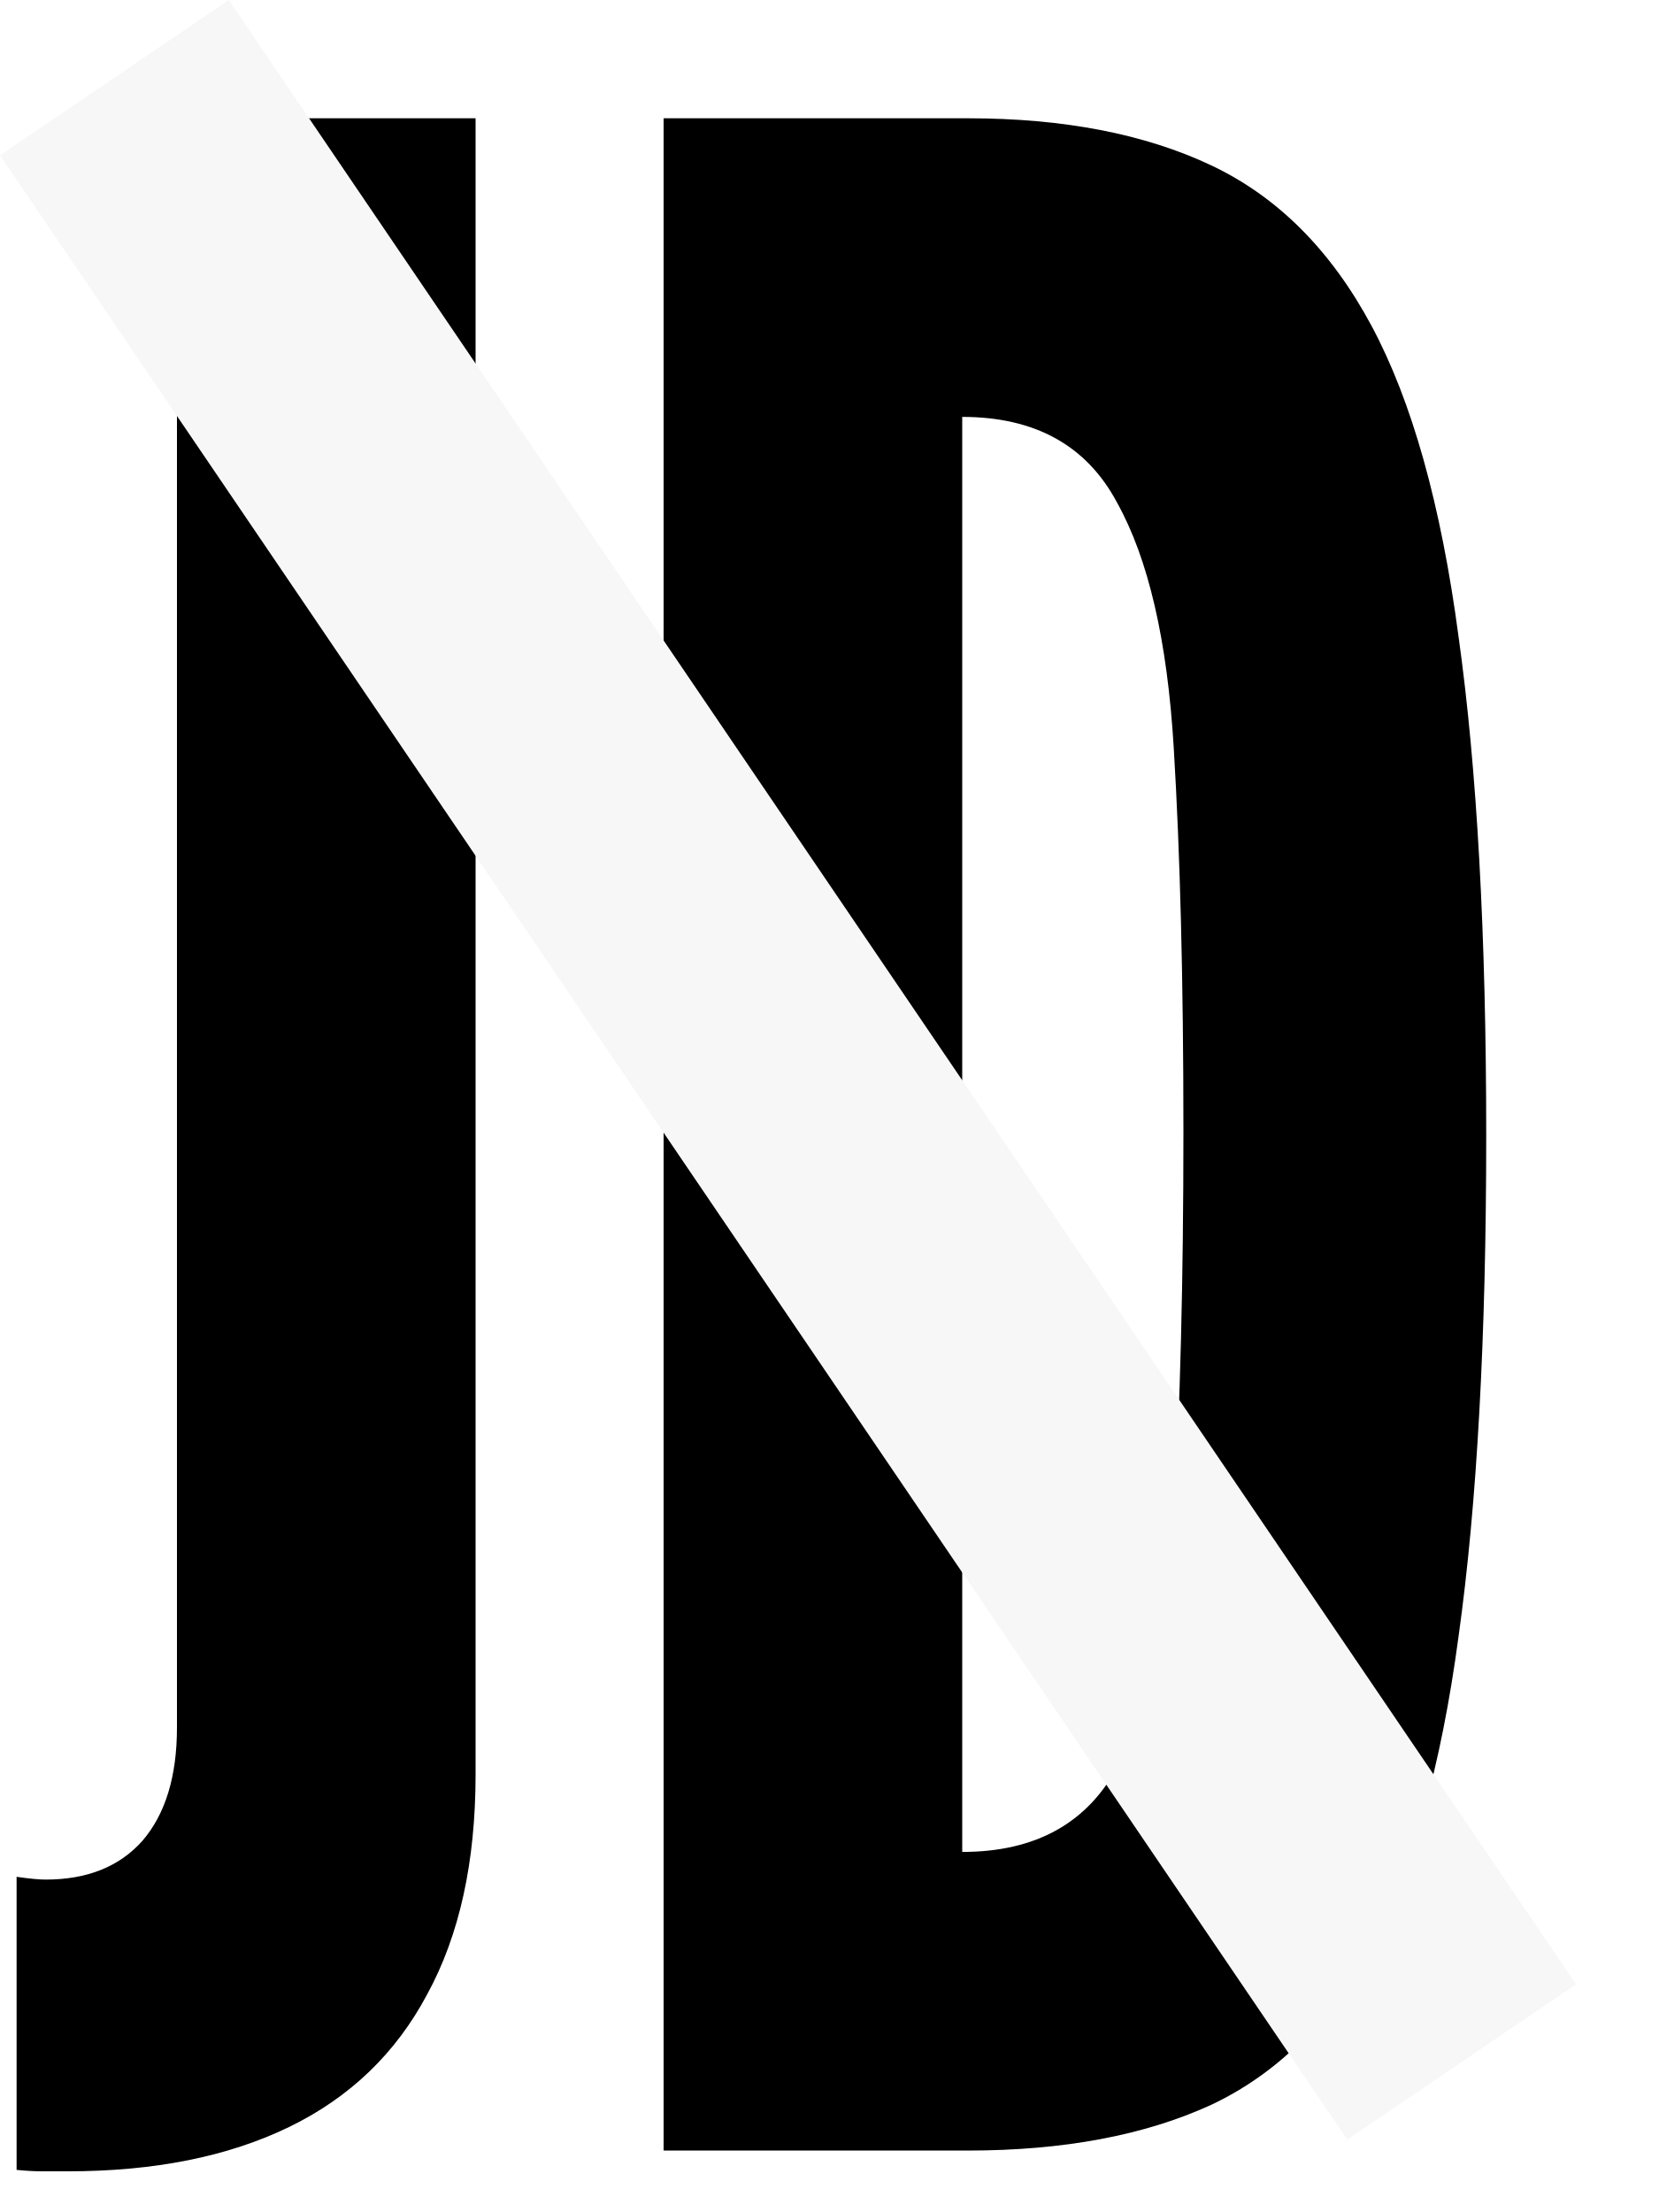
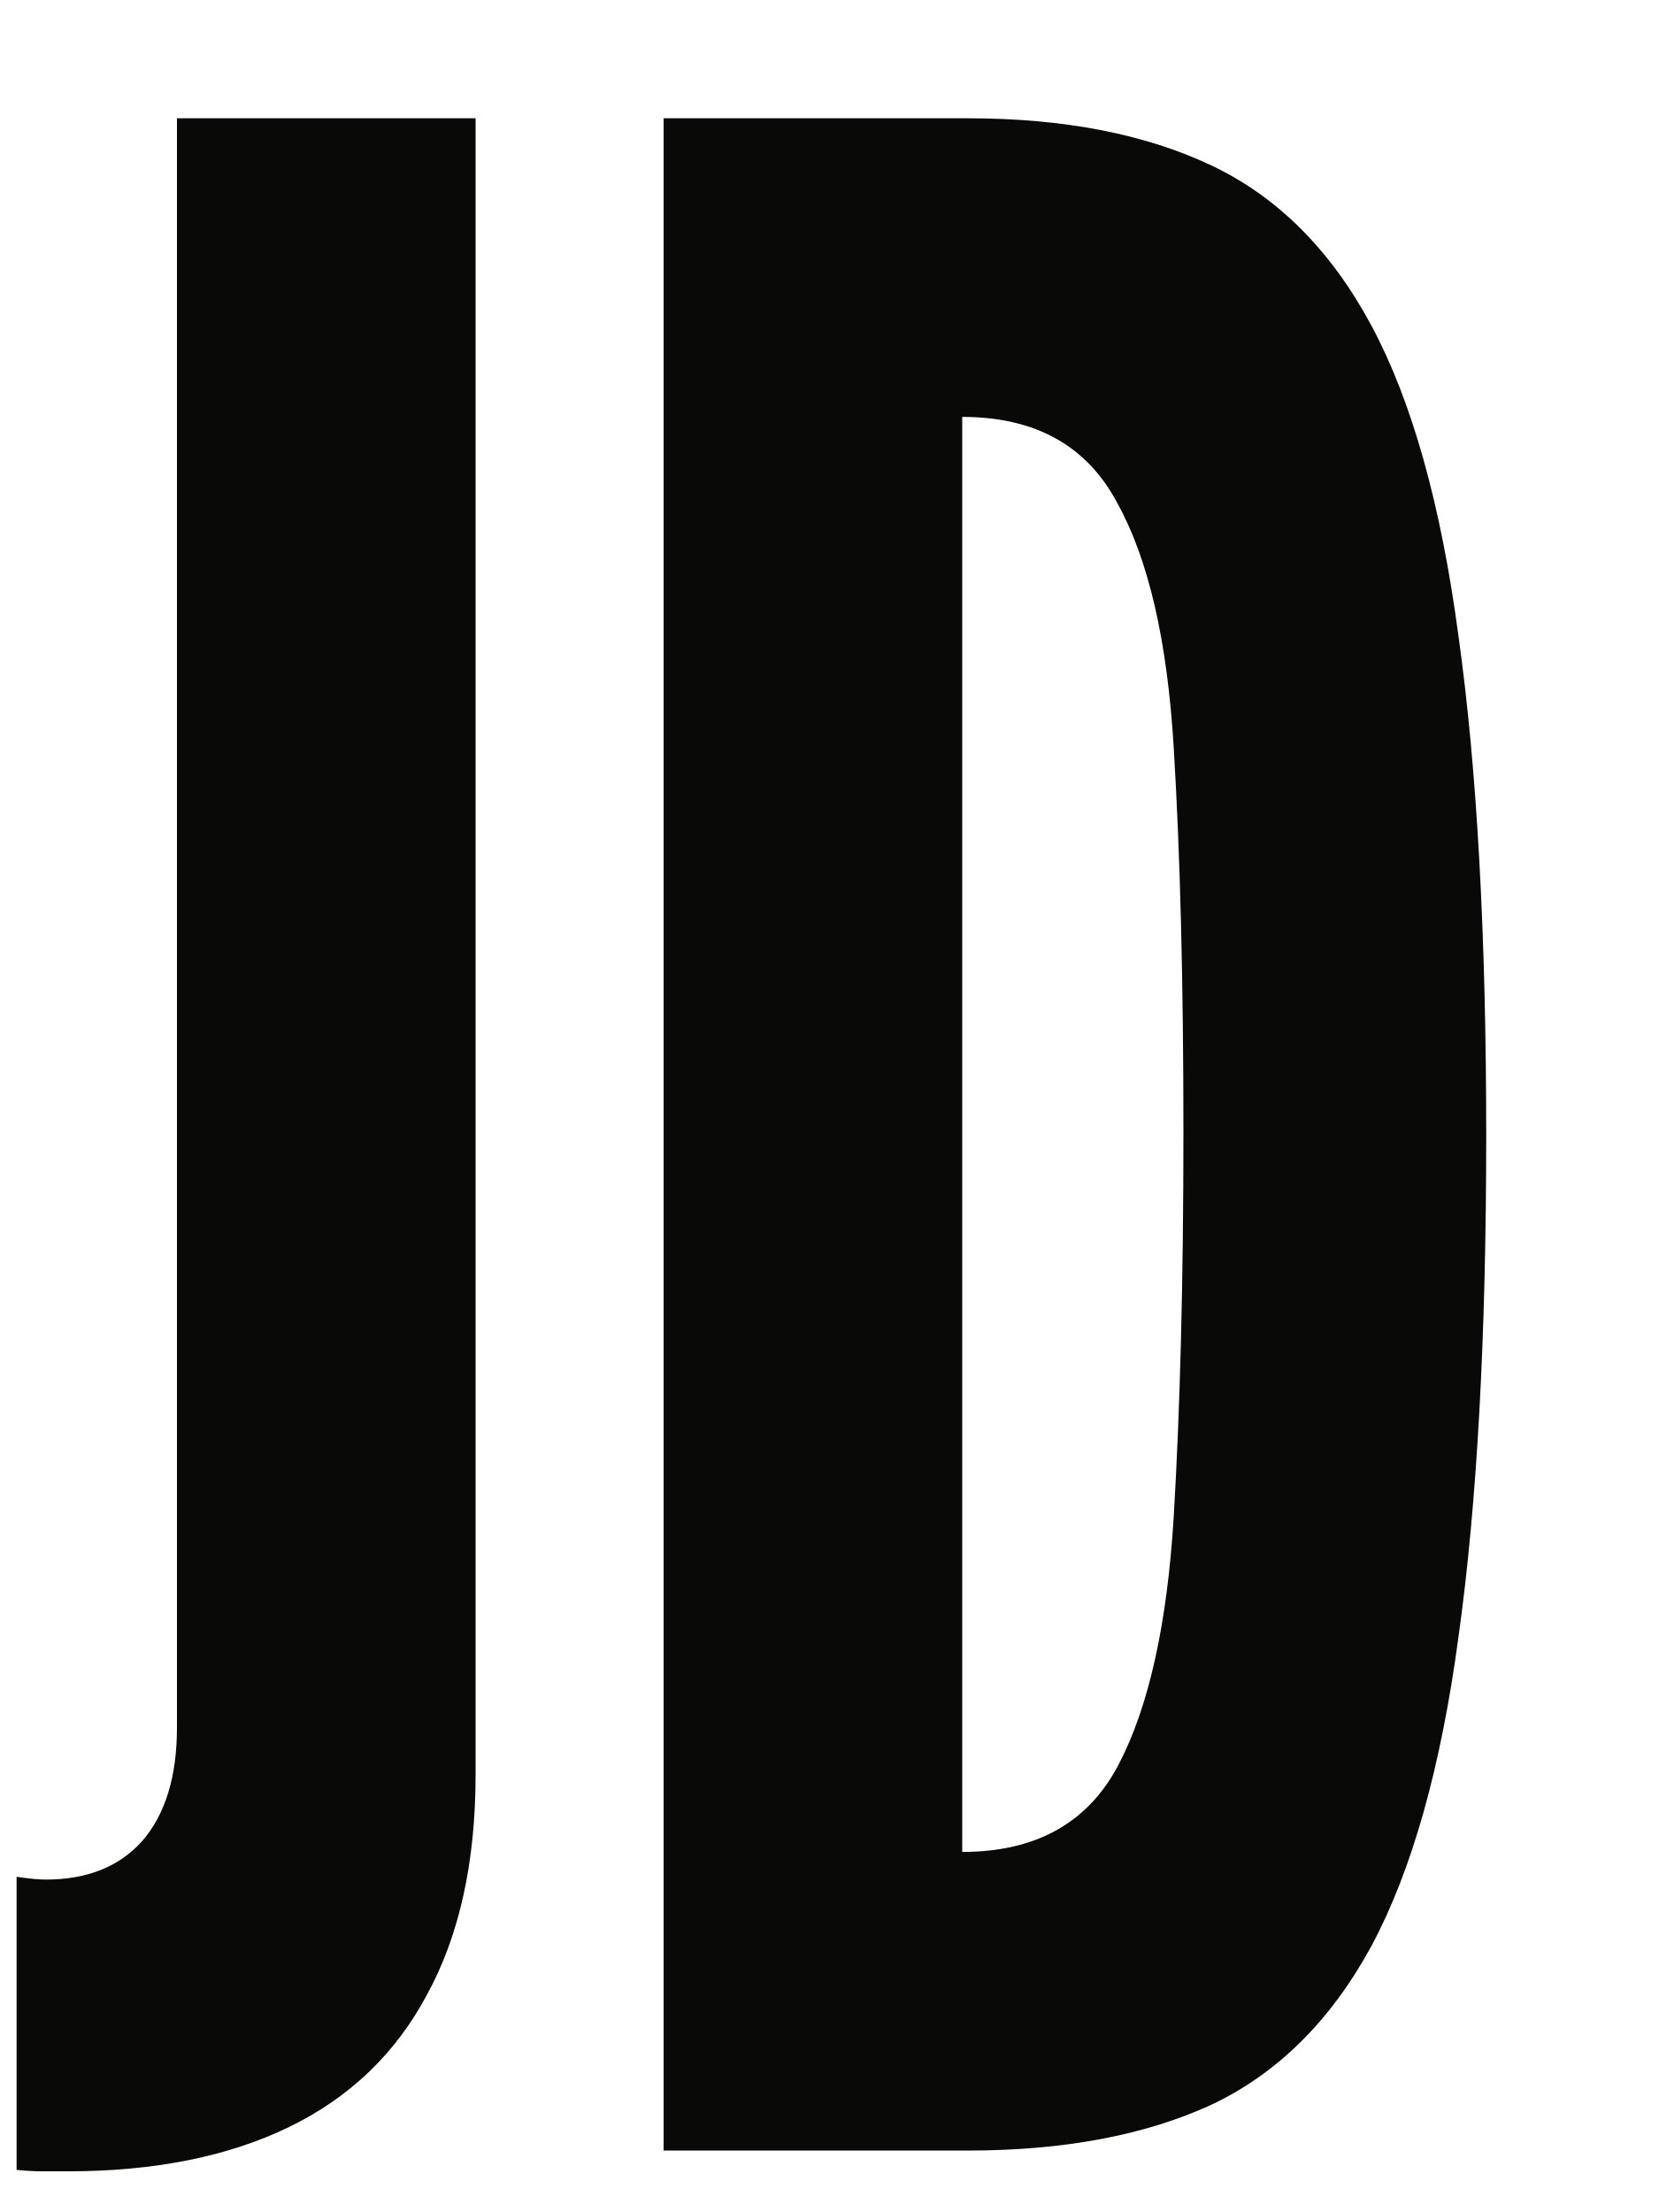
<svg xmlns="http://www.w3.org/2000/svg" width="27" height="36" fill="none">
-   <path fill="#000" d="M.27 35.315v-4.77c.21.03.367.045.473.045.674 0 1.2-.21 1.574-.63.375-.435.563-1.05.563-1.845V1.925h4.86V28.88c0 1.425-.263 2.617-.788 3.578-.51.96-1.26 1.68-2.25 2.16-.99.48-2.19.72-3.6.72H.698c-.134 0-.277-.008-.427-.023ZM10.8 35V1.925h4.95c1.56 0 2.88.255 3.96.765s1.95 1.38 2.61 2.61c.66 1.23 1.133 2.917 1.418 5.063.3 2.145.45 4.852.45 8.122 0 3.285-.15 6-.45 8.145-.285 2.13-.758 3.81-1.418 5.04-.66 1.215-1.53 2.078-2.61 2.587-1.08.495-2.4.743-3.96.743H10.8Zm4.86-4.86c1.2 0 2.047-.473 2.543-1.418.495-.945.794-2.295.9-4.05.104-1.755.157-3.84.157-6.255 0-2.445-.053-4.53-.158-6.255-.105-1.74-.412-3.067-.922-3.982-.495-.93-1.335-1.395-2.52-1.395V30.14Z" />
-   <path fill="#F7F7F7" d="M0 2.528 3.723 0 25.65 32.294l-3.723 2.528z" />
+   <path fill="#090908" d="M.27 35.315v-4.77c.21.03.367.045.473.045.674 0 1.2-.21 1.574-.63.375-.435.563-1.05.563-1.845V1.925h4.86V28.88c0 1.425-.263 2.617-.788 3.578-.51.96-1.26 1.68-2.25 2.16-.99.48-2.19.72-3.6.72H.698c-.134 0-.277-.008-.427-.023ZM10.8 35V1.925h4.95c1.56 0 2.88.255 3.96.765s1.95 1.38 2.61 2.61c.66 1.23 1.133 2.917 1.418 5.063.3 2.145.45 4.852.45 8.122 0 3.285-.15 6-.45 8.145-.285 2.13-.758 3.81-1.418 5.04-.66 1.215-1.53 2.078-2.61 2.587-1.08.495-2.4.743-3.96.743H10.8Zm4.86-4.86c1.2 0 2.047-.473 2.543-1.418.495-.945.794-2.295.9-4.05.104-1.755.157-3.84.157-6.255 0-2.445-.053-4.53-.158-6.255-.105-1.74-.412-3.067-.922-3.982-.495-.93-1.335-1.395-2.52-1.395V30.14Z" />
+   <path fill="none" d="M0 2.528 3.723 0 25.65 32.294l-3.723 2.528z" />
</svg>
